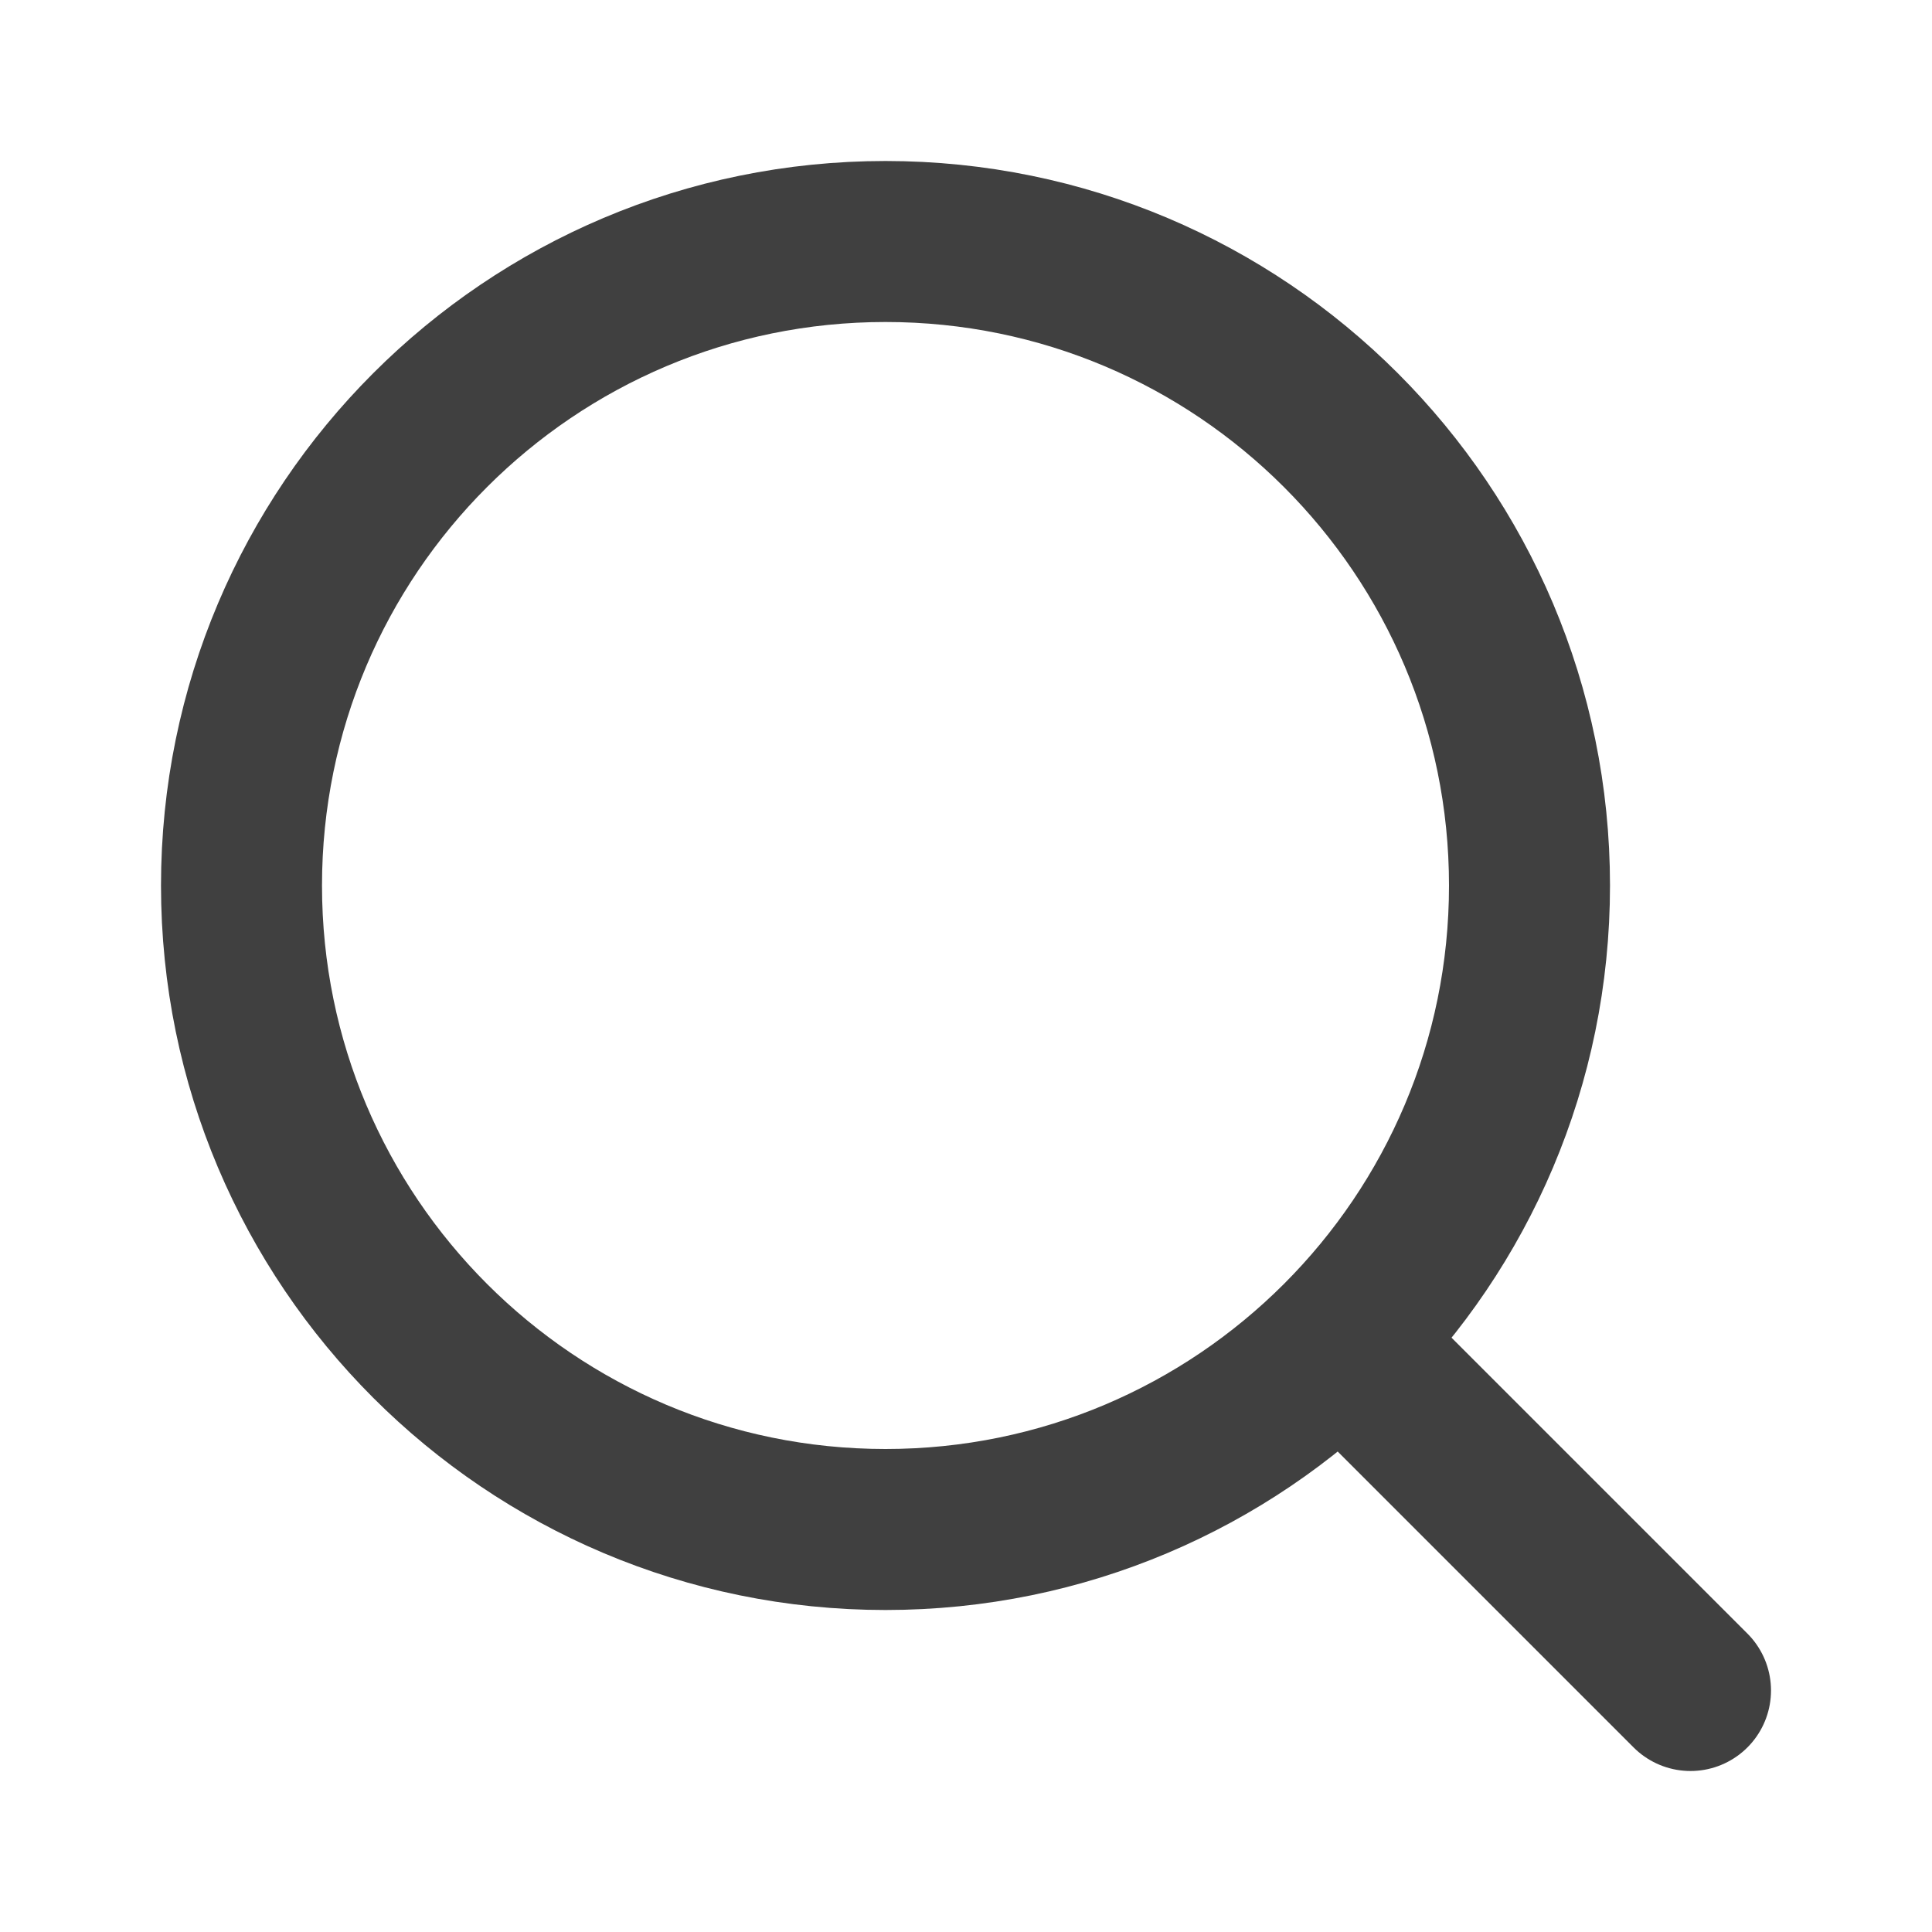
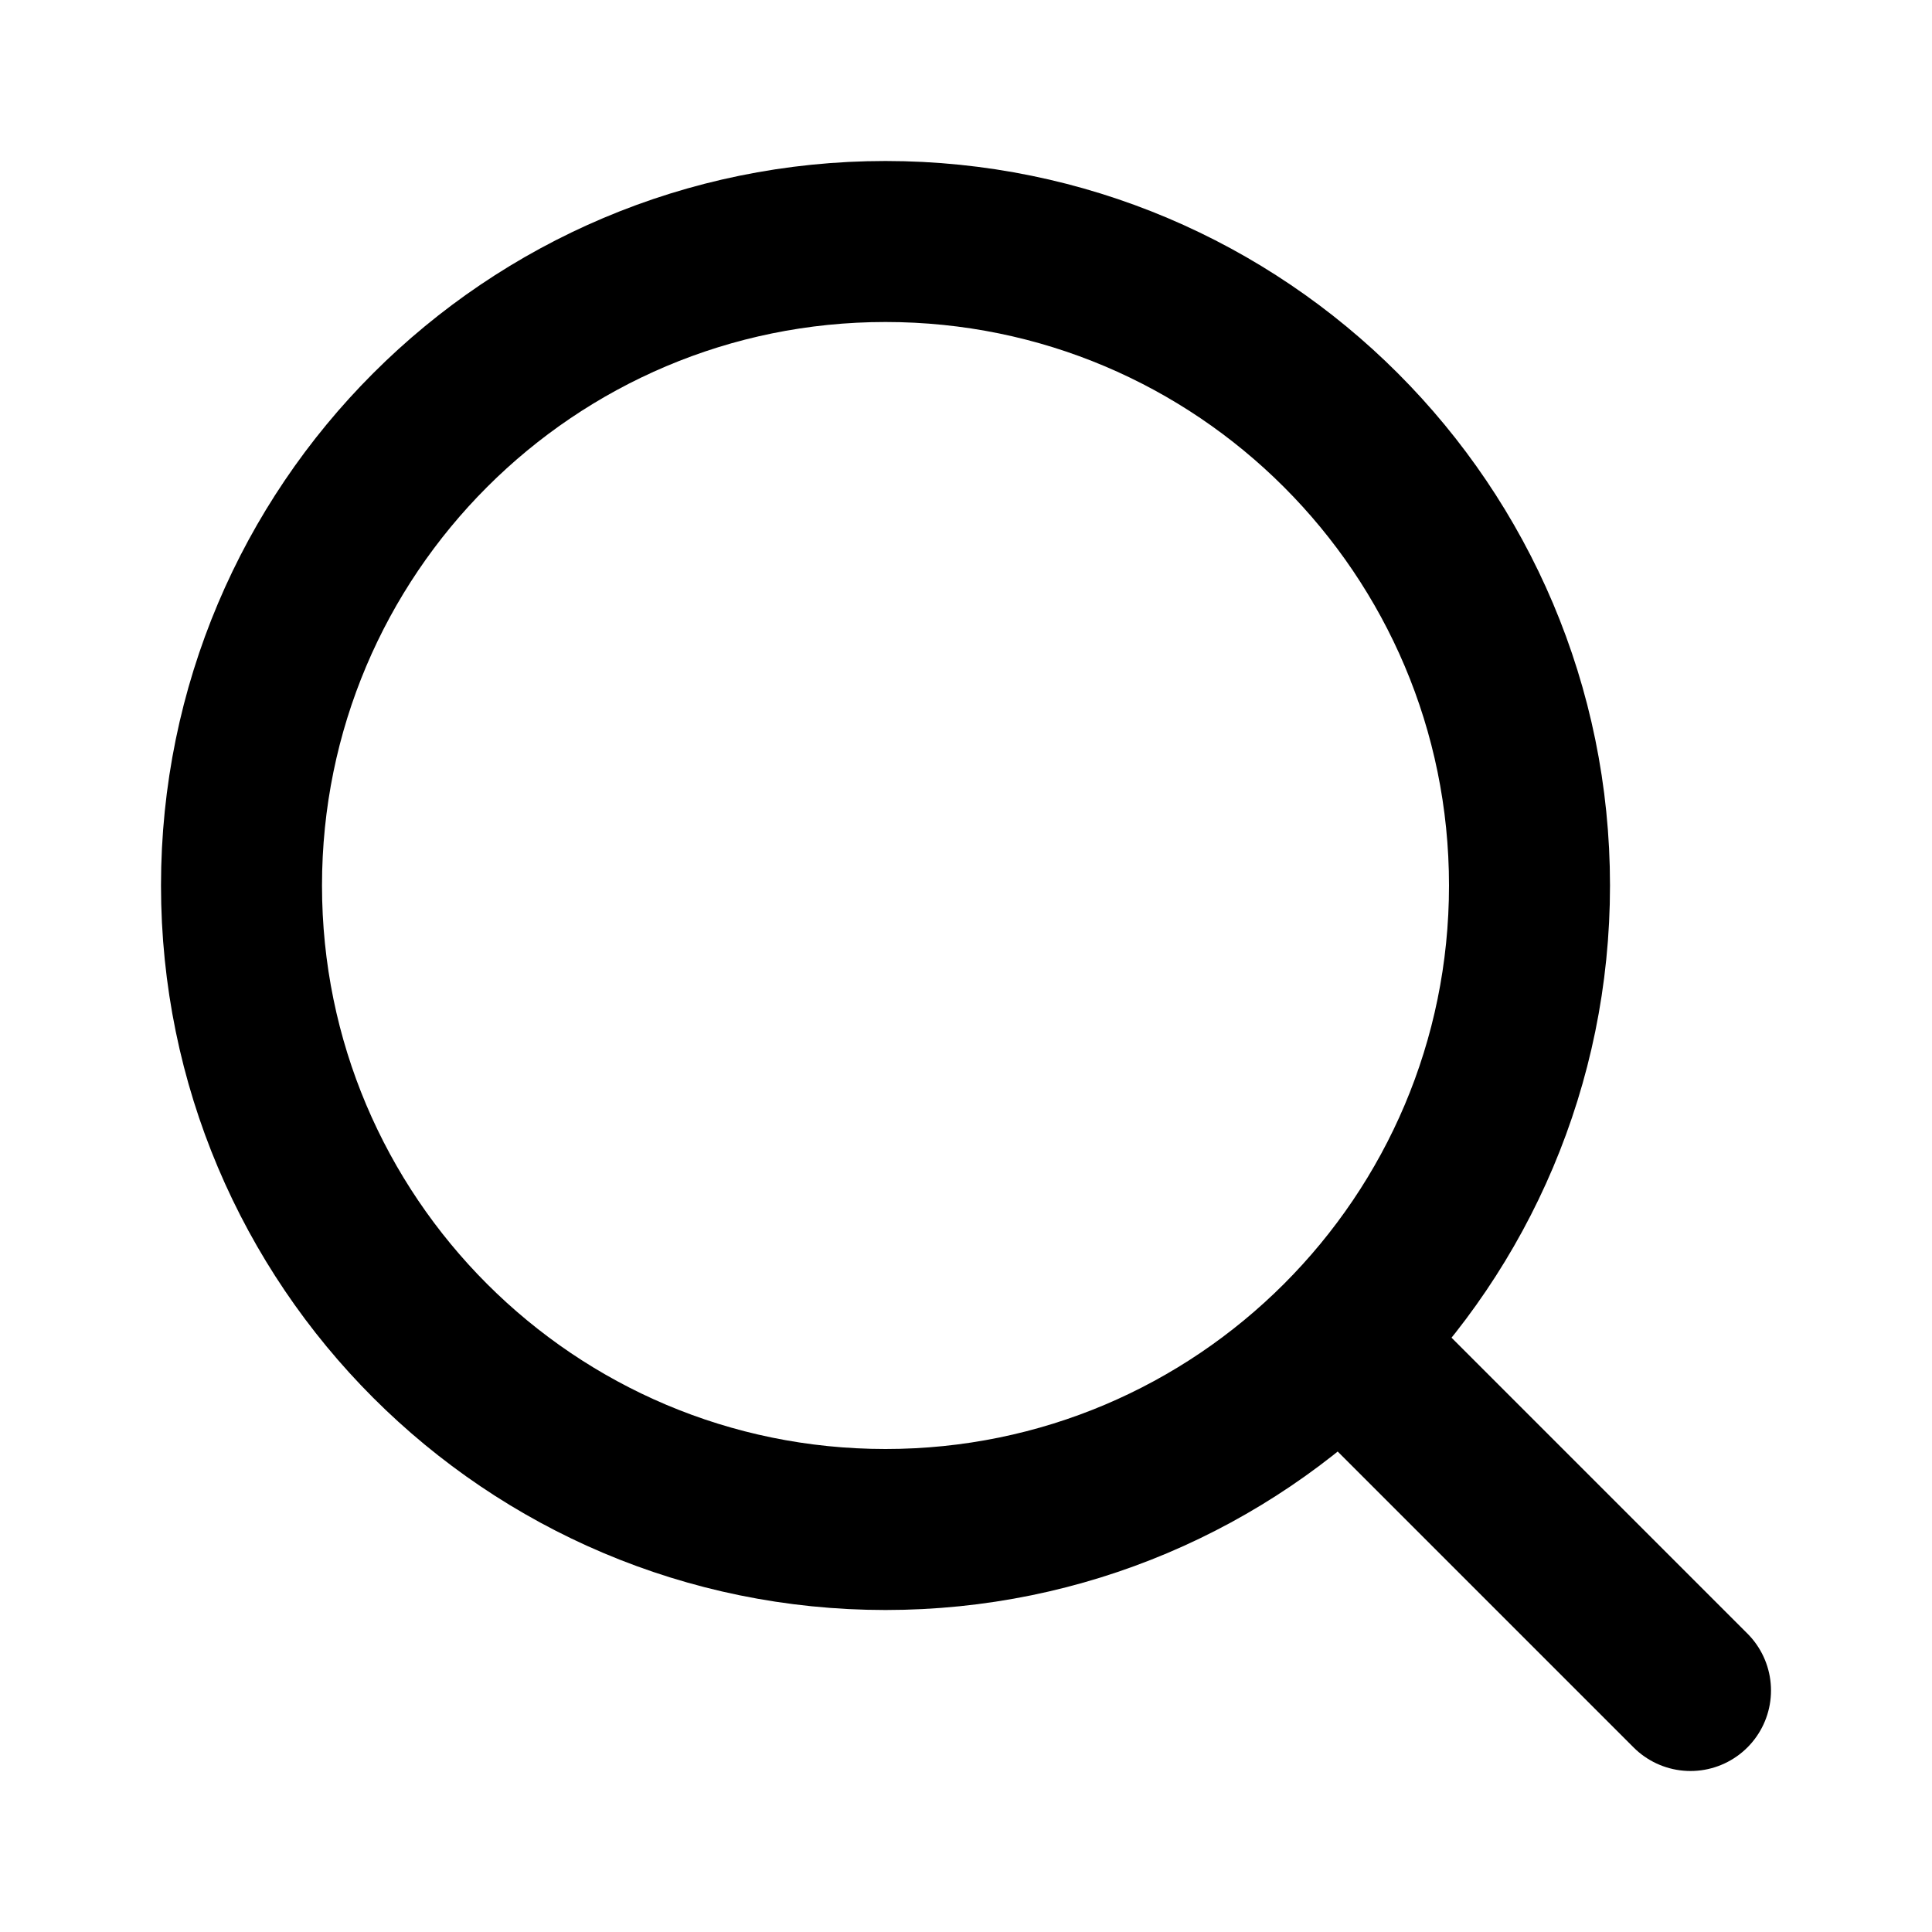
- <svg xmlns="http://www.w3.org/2000/svg" preserveAspectRatio="none" overflow="visible" style="display: block;" width="24" height="24" viewBox="0 0 24 24" fill="none">
-   <g id="search">
-     <path id="Vector" d="M21 21L16.66 16.66M19 11C19 15.418 15.418 19 11 19C6.582 19 3 15.418 3 11C3 6.582 6.582 3 11 3C15.418 3 19 6.582 19 11Z" stroke="#404040" stroke-width="2" stroke-linecap="round" stroke-linejoin="round" />
-   </g>
+ <svg xmlns="http://www.w3.org/2000/svg" overflow="visible" style="display: block;" width="24" height="24" viewBox="-2 -2 24 24" fill="none">
+   <path id="Vector" d="M19 19L14.66 14.66M17 9C17 13.418 13.418 17 9 17C4.582 17 1 13.418 1 9C1 4.582 4.582 1 9 1C13.418 1 17 4.582 17 9Z" stroke="black" stroke-width="2" stroke-linecap="round" stroke-linejoin="round" />
</svg>
